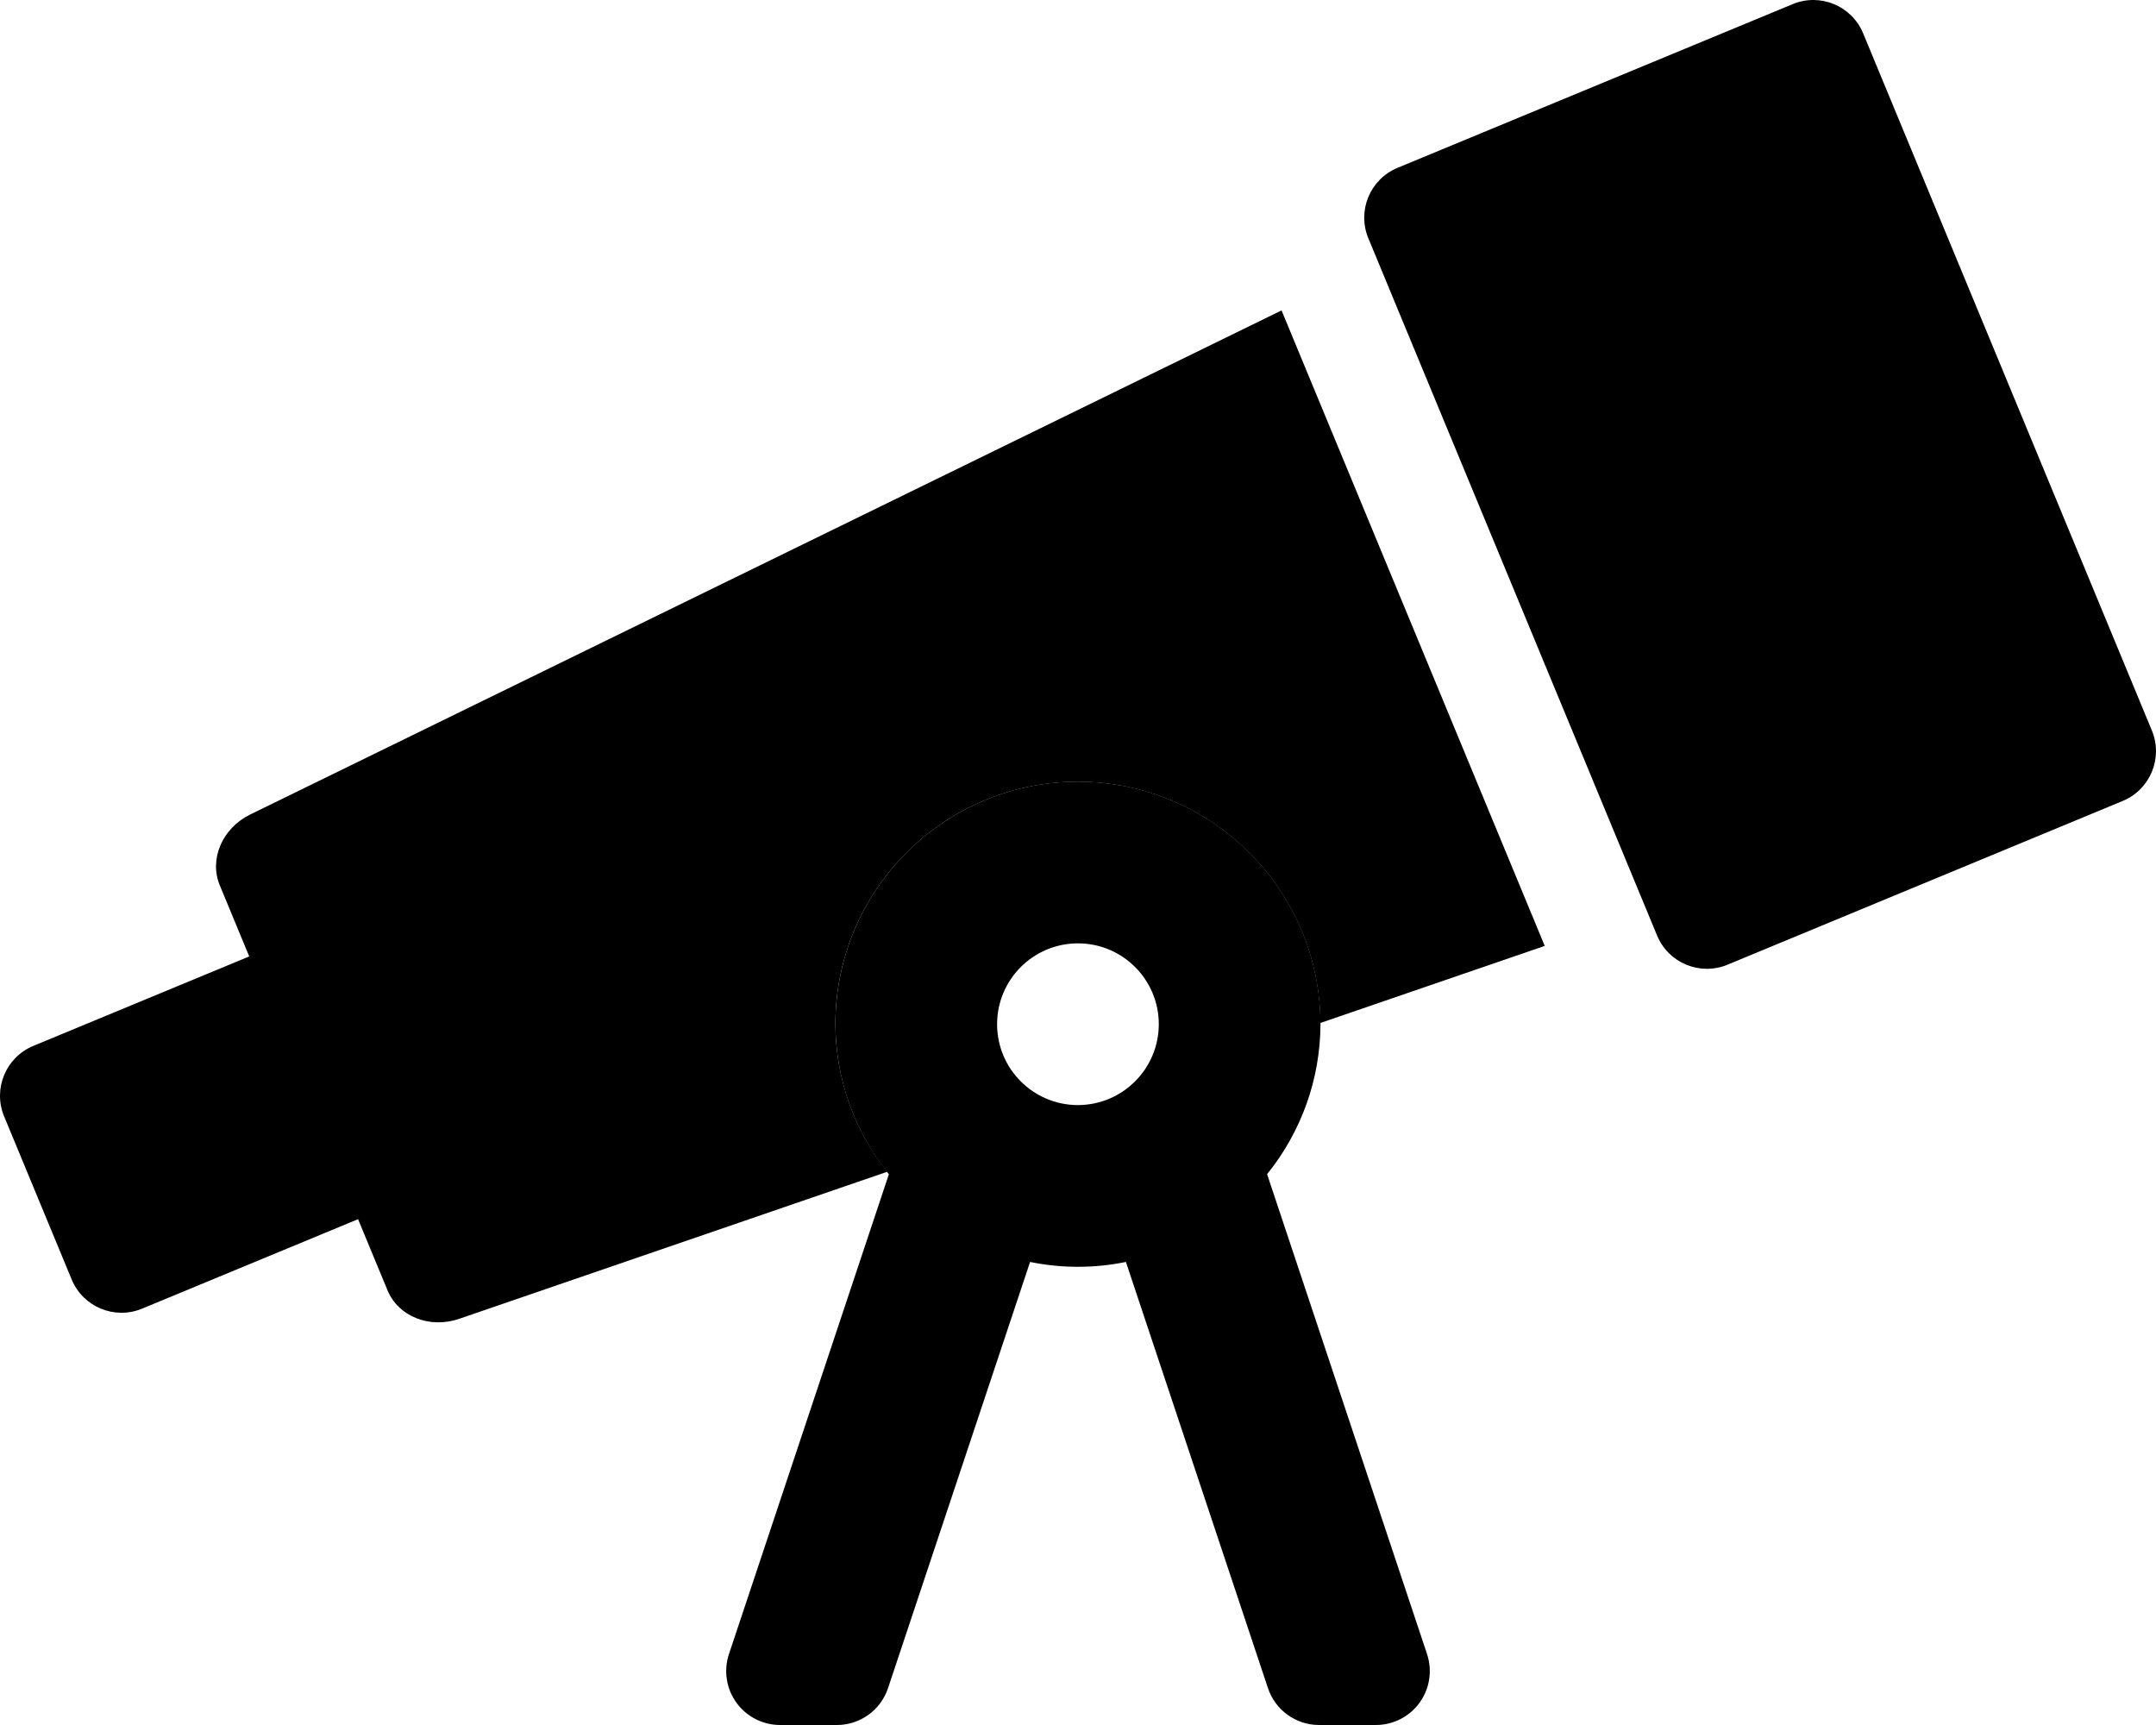
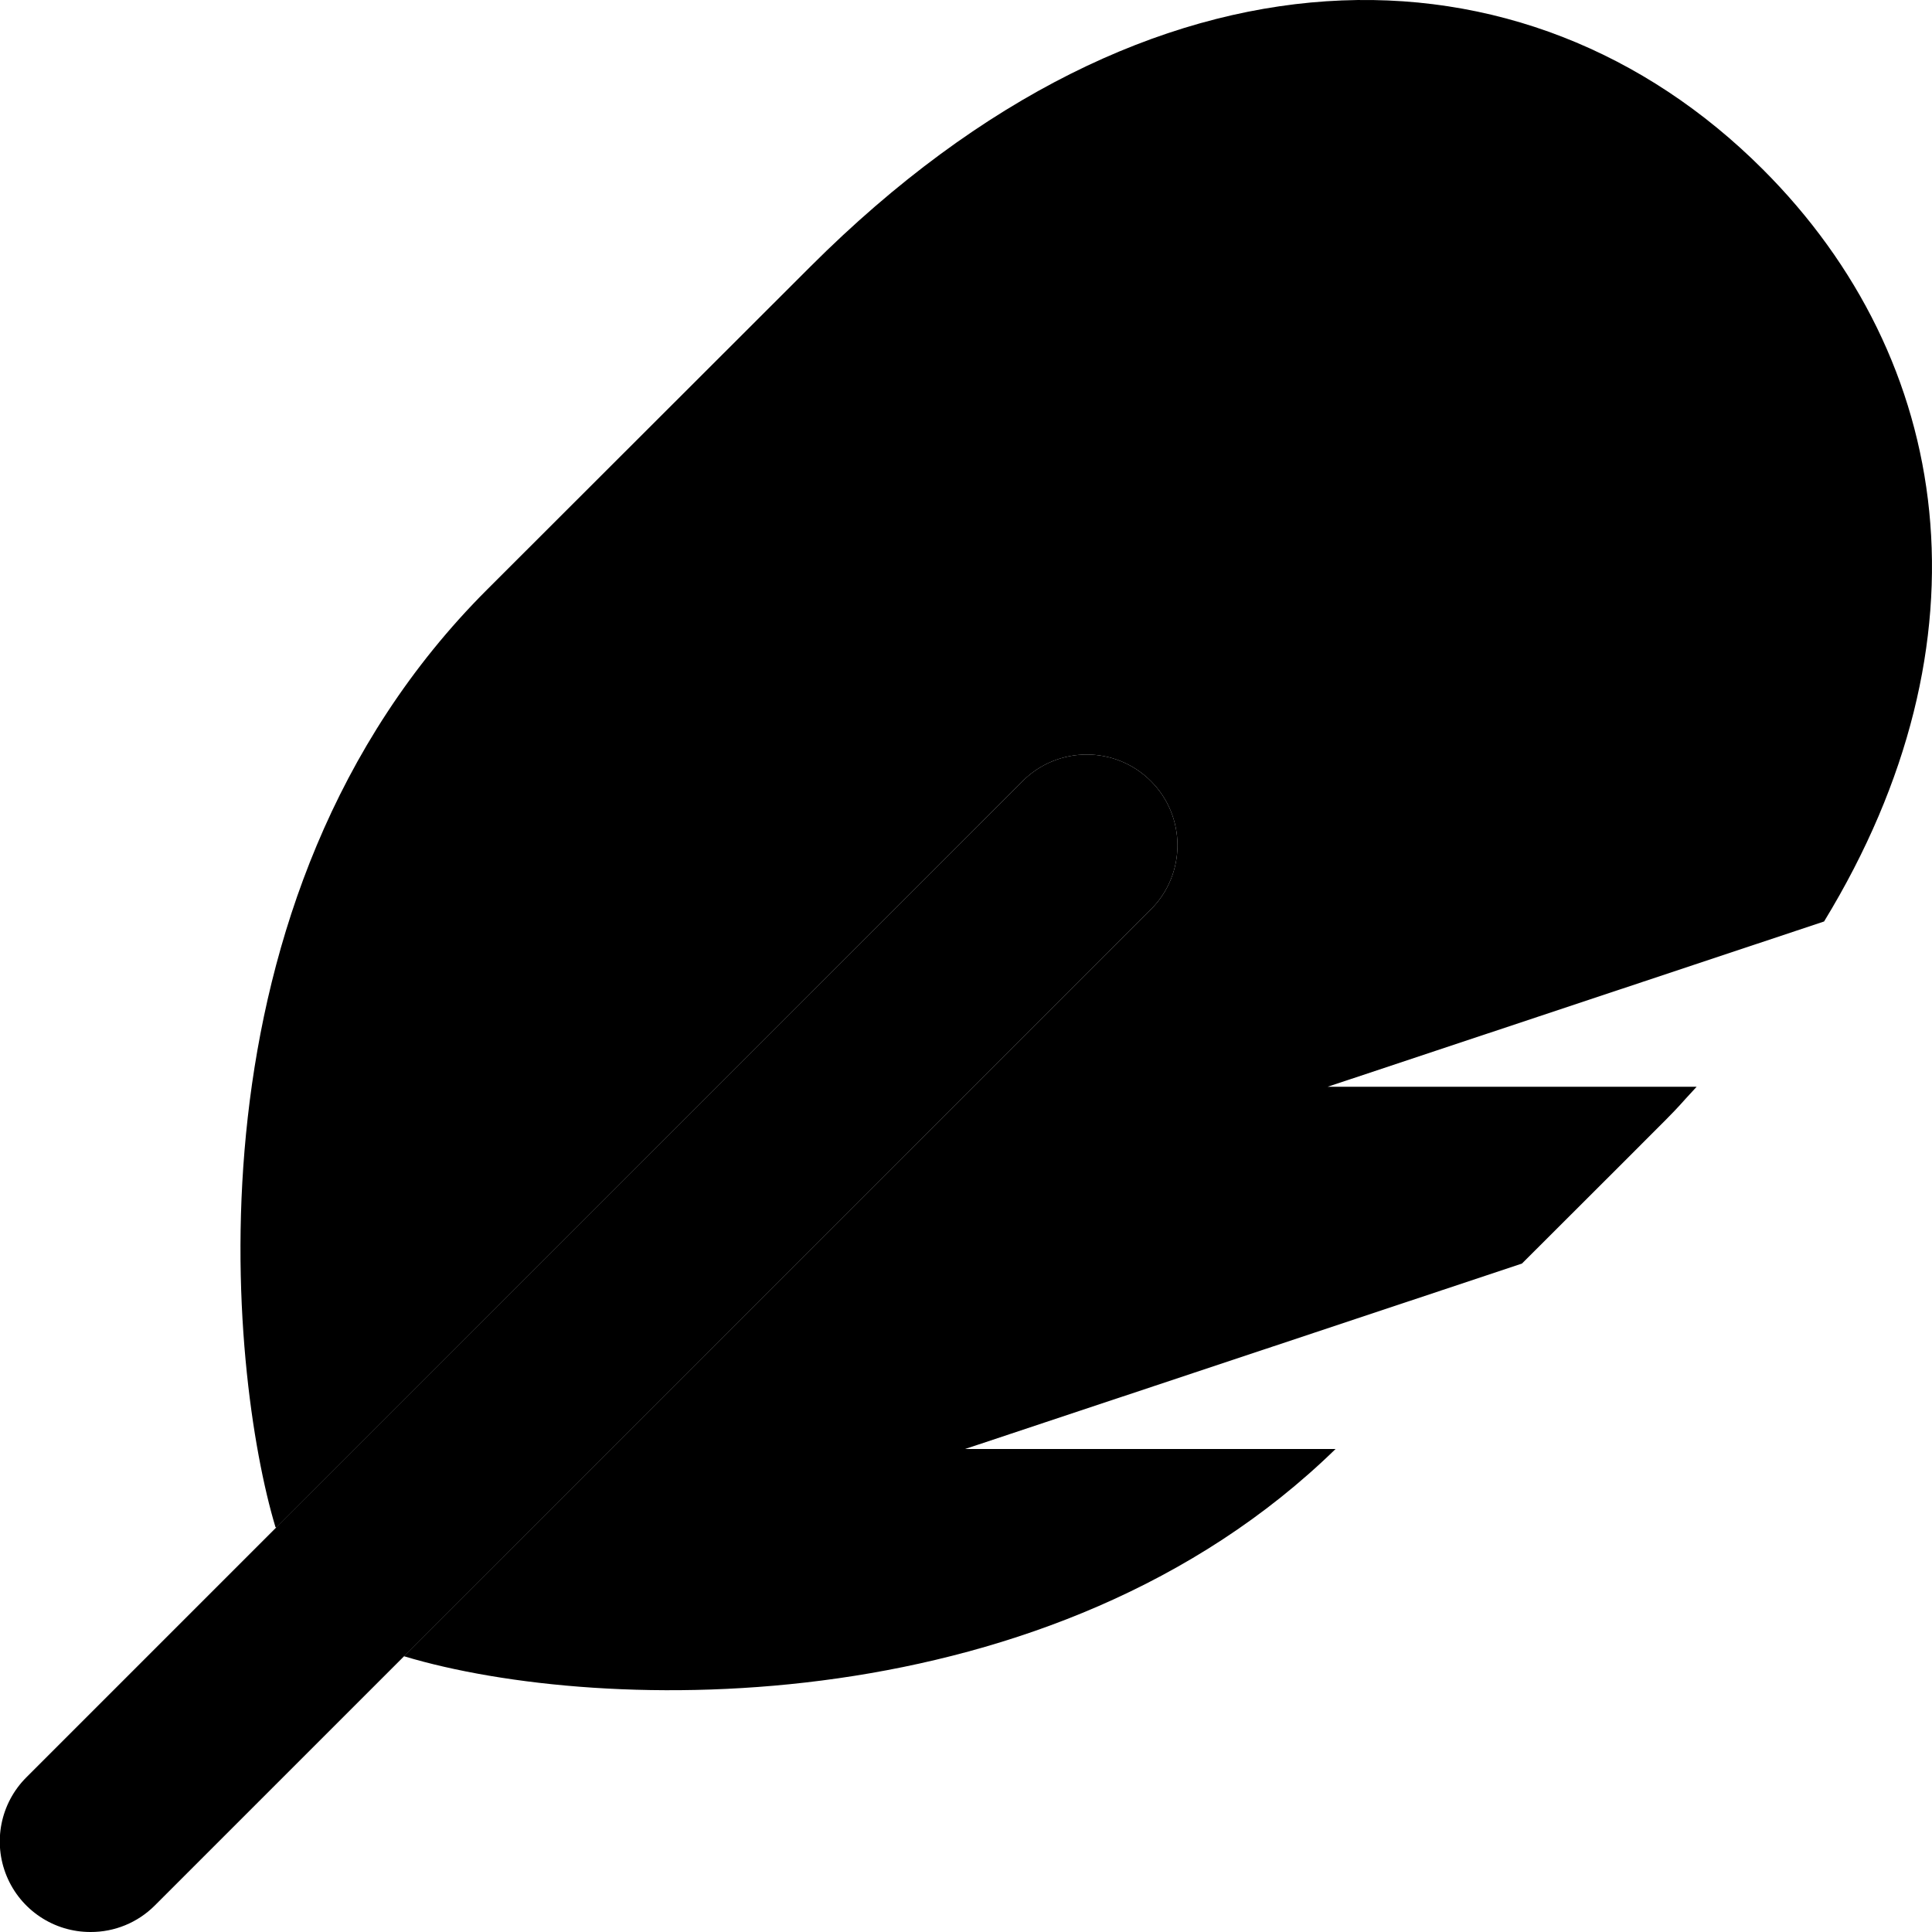
- <svg xmlns="http://www.w3.org/2000/svg" aria-hidden="true" focusable="false" data-prefix="fad" data-icon="telescope" role="img" viewBox="0 0 640 512" class="svg-inline--fa fa-telescope fa-w-20 fa-7x">
+ <svg xmlns="http://www.w3.org/2000/svg" aria-hidden="true" focusable="false" data-prefix="fad" data-icon="feather" role="img" viewBox="0 0 512 512" class="svg-inline--fa fa-feather fa-w-16 fa-7x">
  <g class="fa-group">
-     <path fill="currentColor" d="M263.359,347.799,136.301,391.442c-8.754,3.008-18.051-.693-21.27-8.467l-8.742-21.107L42.18,388.422A15.998,15.998,0,0,1,21.277,379.762L1.219,331.34a16.007,16.007,0,0,1,8.664-20.904L73.984,283.881,65.242,262.772c-3.219-7.773.738-16.965,9.055-21.029L380.422,92.134l78.125,188.621-66.602,22.877a71.981,71.981,0,0,0-143.961.369A71.086,71.086,0,0,0,263.359,347.799Z" class="fa-secondary" />
-     <path fill="currentColor" d="M638.777,216.831,553.063,9.882a15.998,15.998,0,0,0-20.902-8.66L414.844,49.819a15.996,15.996,0,0,0-8.656,20.904l85.711,206.949a16.003,16.003,0,0,0,20.906,8.66l117.312-48.598A15.998,15.998,0,0,0,638.777,216.831ZM376.133,348.508a71.275,71.275,0,0,0,15.852-44.508,72,72,0,0,0-144,0,71.279,71.279,0,0,0,15.871,44.535l-47.465,142.404A16.001,16.001,0,0,0,231.57,512h16.859a16.004,16.004,0,0,0,15.18-10.941l42.164-126.496a71.05,71.05,0,0,0,28.449-.002l42.168,126.498A16,16,0,0,0,391.57,512h16.859a16.001,16.001,0,0,0,15.18-21.061ZM319.984,328a24,24,0,1,1,24-24A24.036,24.036,0,0,1,319.984,328Z" class="fa-primary" />
+     <path fill="currentColor" d="M483.4 244.2L351.85 288h97.78c-9.92 10.68 3.68-3.07-46.3 46.86L255.75 384h98.19c-74.94 73.11-194.52 70.65-246.82 54.94l-.06-.05L305 241a24 24 0 0 0-34-34L73.19 404.87l-.2-.21c-12.13-40.37-26.12-166.28 56.11-248.43 24.78-24.74 7.15-7.14 85.75-85.66 90.61-90.51 189.73-88.21 252.28-25.73 50.58 50.52 61.7 124.9 16.27 199.36z" class="fa-secondary" />
+     <path fill="currentColor" d="M24 512a24 24 0 0 1-17-41l264-264a24 24 0 0 1 34 34L41 505a23.92 23.92 0 0 1-17 7z" class="fa-primary" />
  </g>
</svg>
